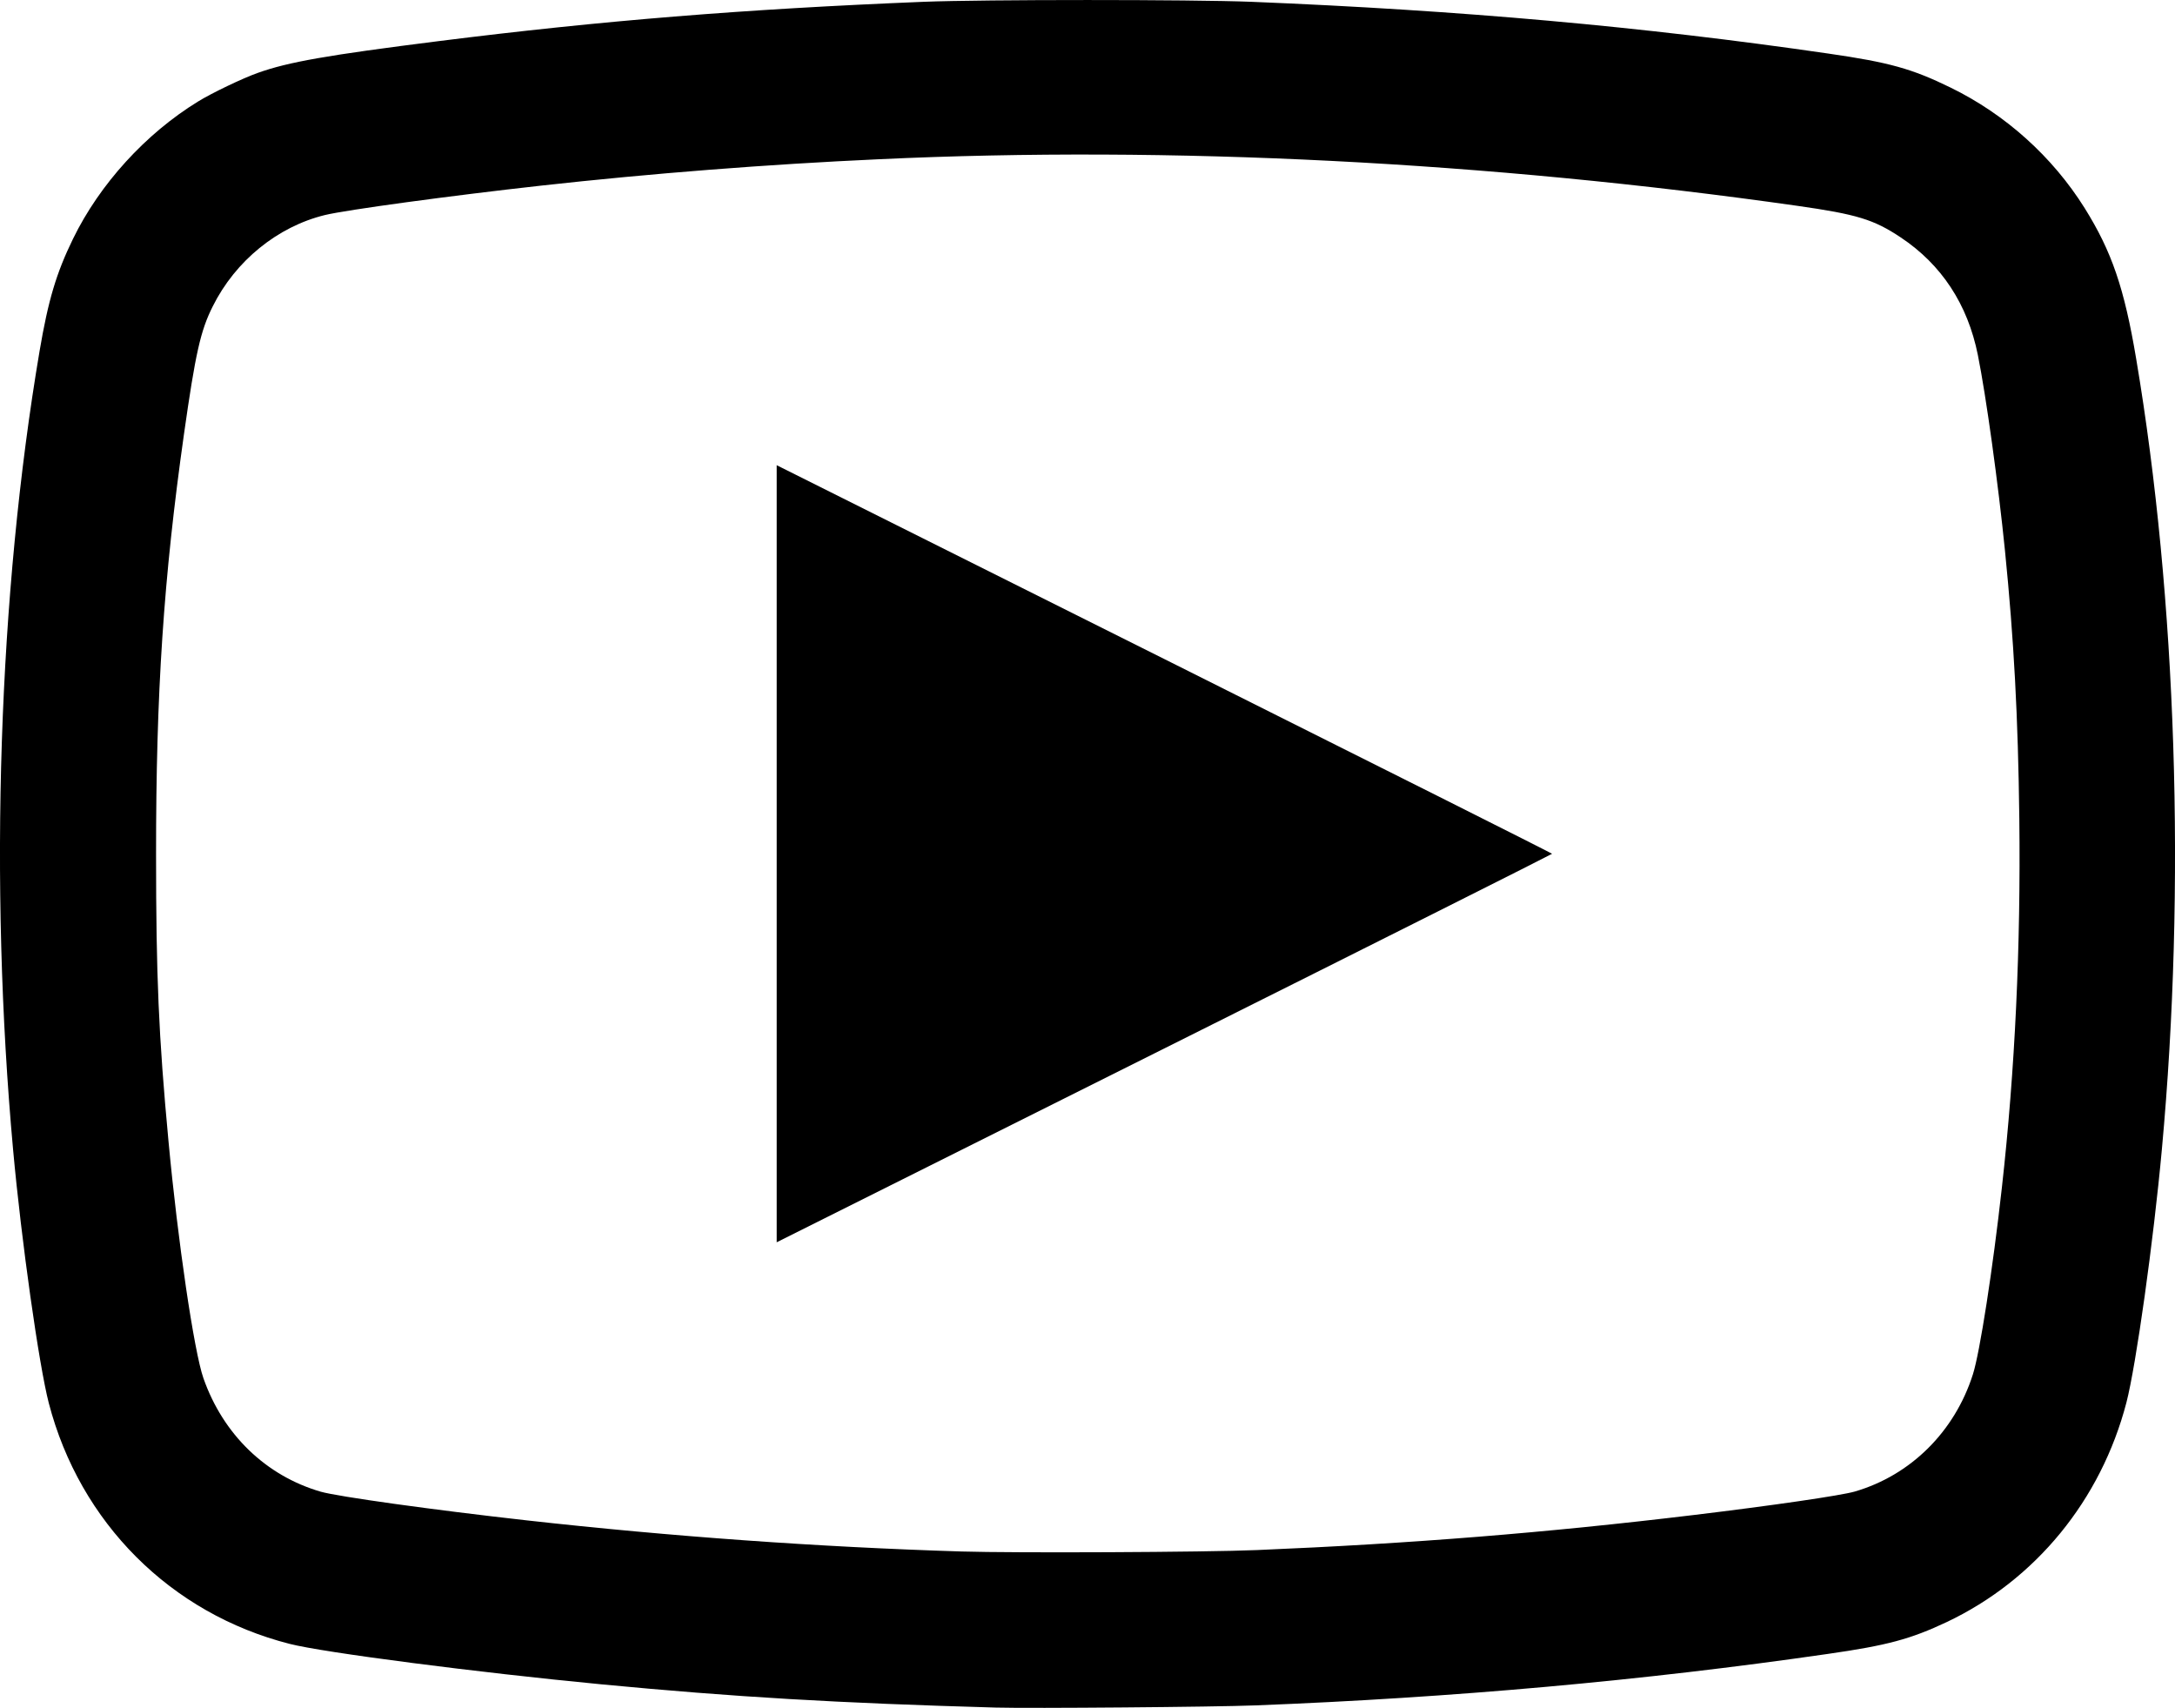
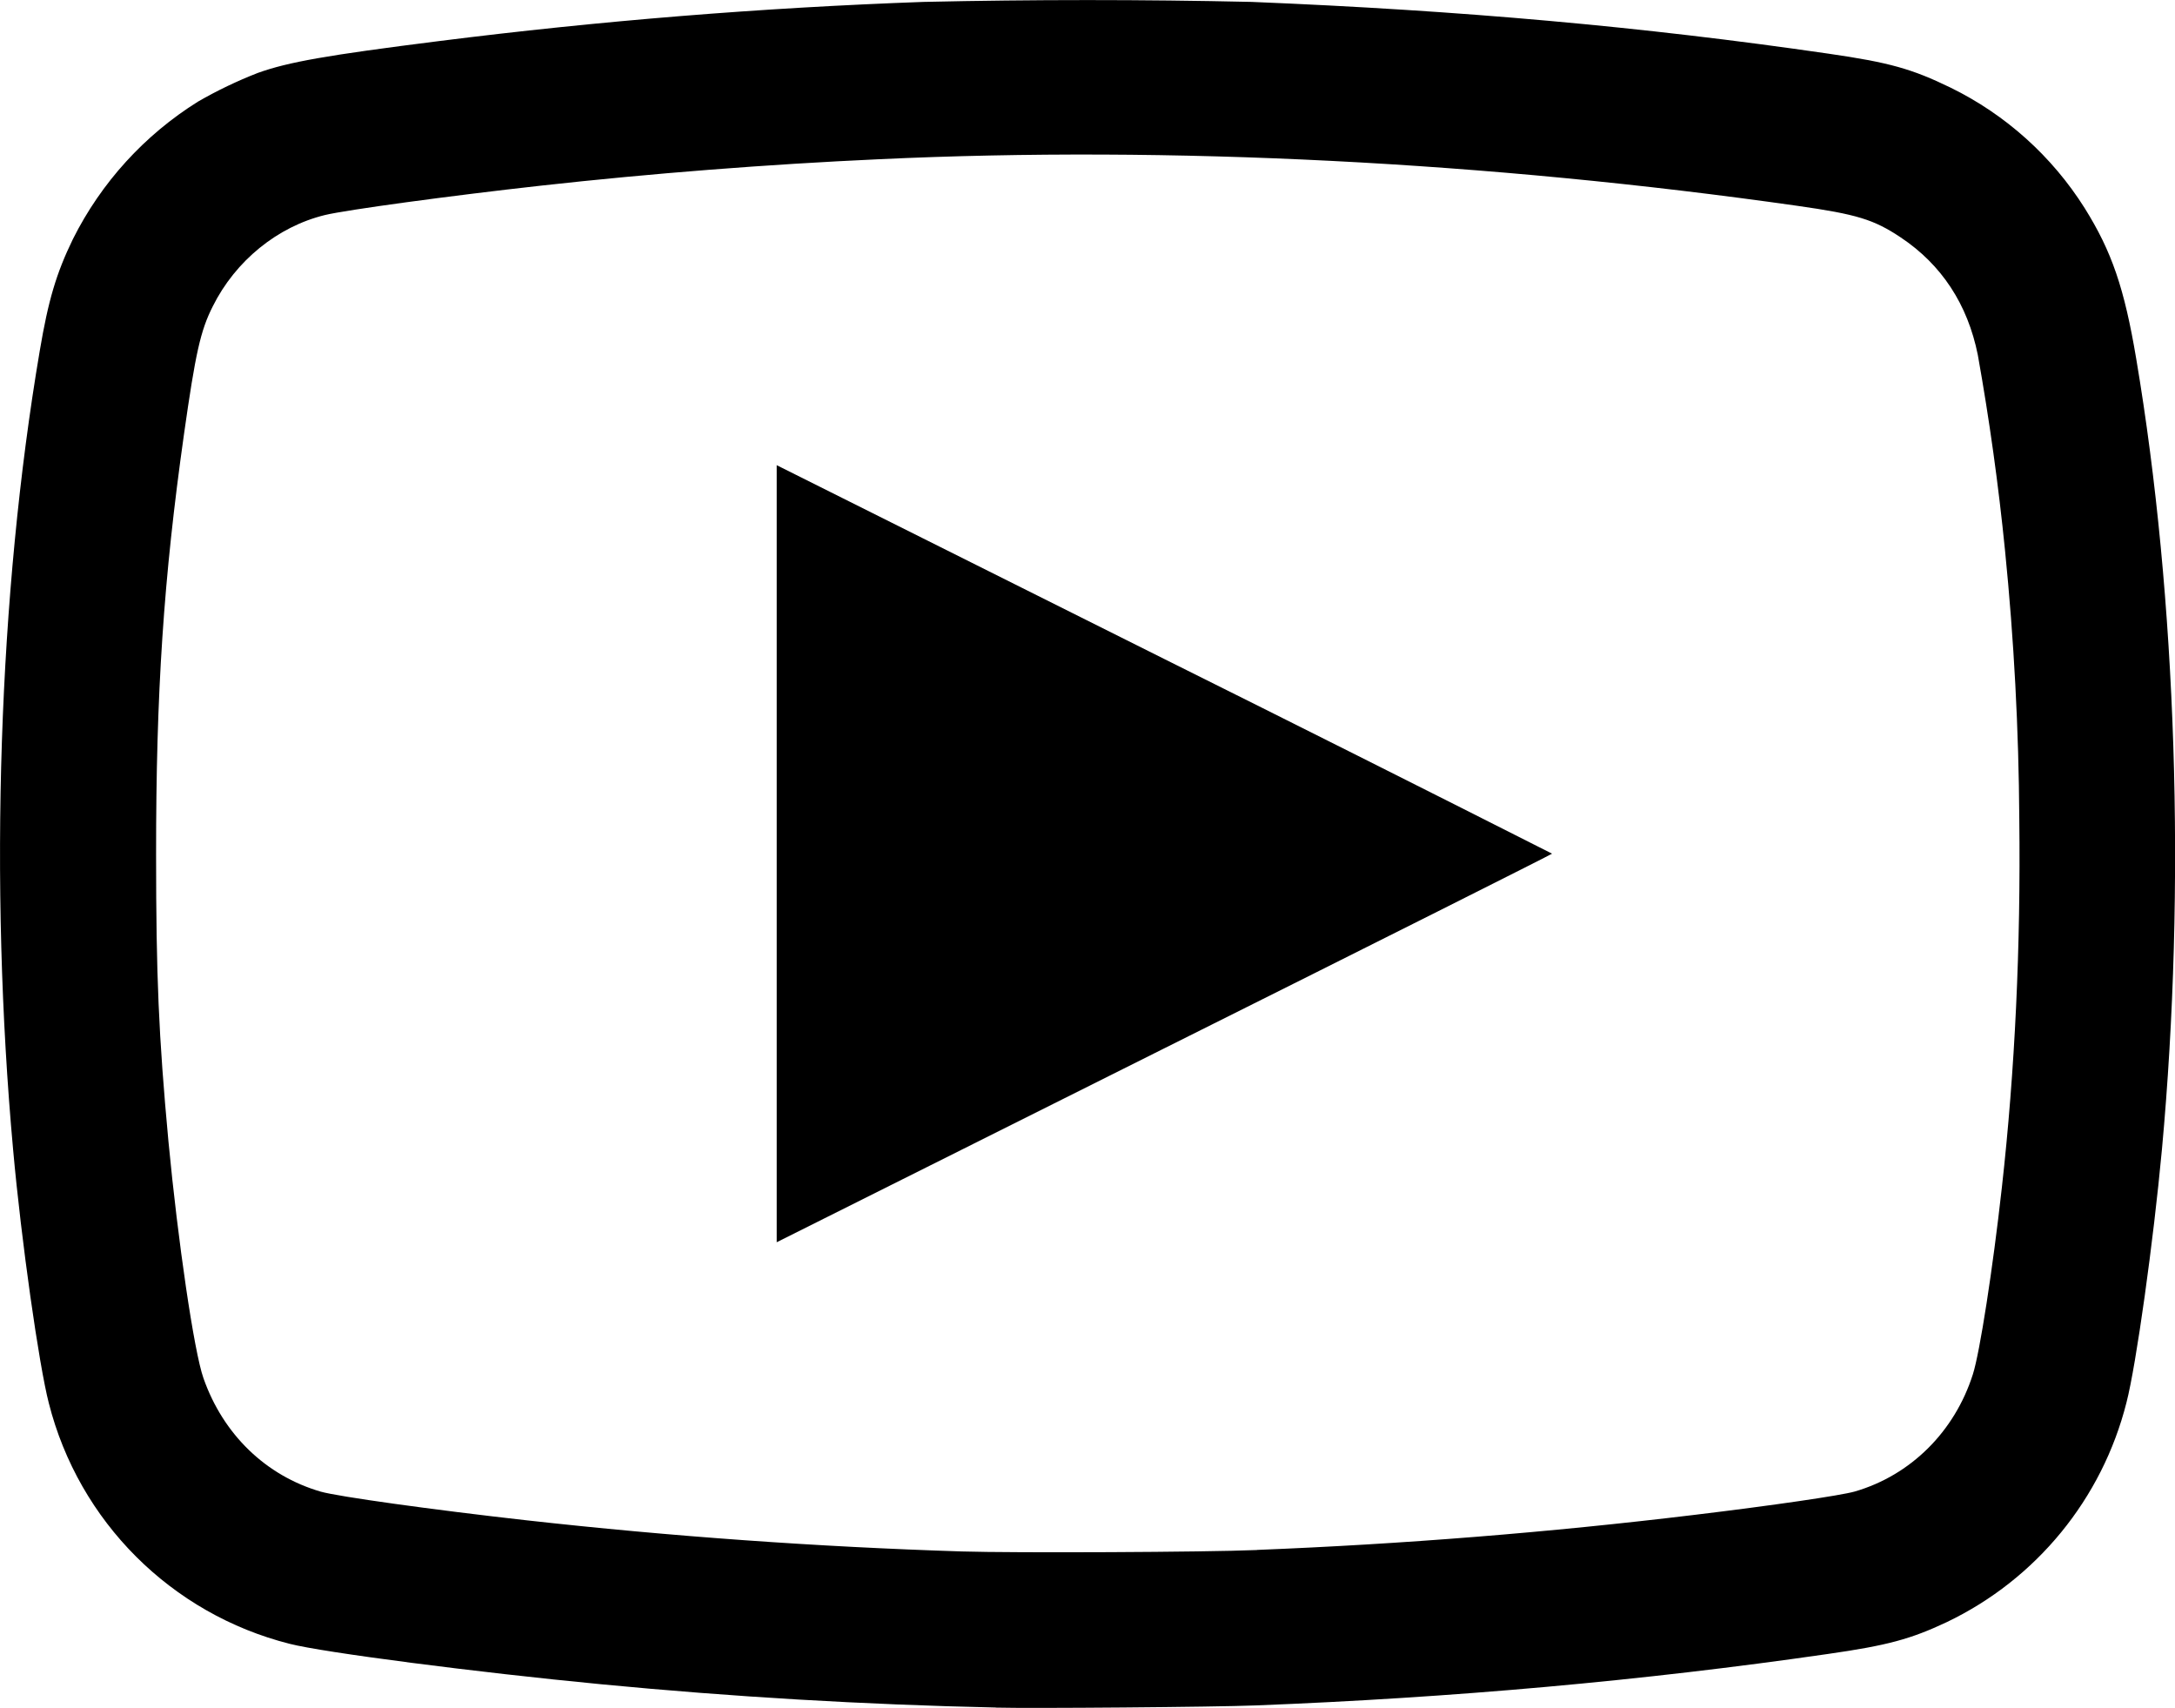
- <svg xmlns="http://www.w3.org/2000/svg" id="svg891" version="1.1" viewBox="0 0 22.912 17.989" height="17.989mm" width="22.912mm">
-   <defs id="defs885" />
-   <path style="fill:#000000;stroke-width:0.016" d="M 10.49,17.986 C 8.828,17.939 7.736,17.875 6.333,17.741 5.028,17.616 3.405,17.406 3.051,17.315 1.799,16.996 0.842,16.039 0.514,14.779 0.41,14.378 0.225,13.067 0.138,12.111 -0.117,9.305 -0.016,6.253 0.417,3.697 0.508,3.162 0.593,2.877 0.769,2.516 1.049,1.941 1.533,1.409 2.085,1.07 2.229,0.981 2.554,0.825 2.715,0.768 3.037,0.653 3.44,0.582 4.622,0.433 6.339,0.217 7.837,0.096 9.729,0.019 10.365,-0.006 12.547,-0.006 13.183,0.019 15.39,0.109 17.298,0.279 19.259,0.564 19.902,0.657 20.14,0.723 20.549,0.923 21.126,1.205 21.622,1.651 21.961,2.193 22.245,2.648 22.378,3.034 22.503,3.779 22.929,6.305 23.028,9.34 22.774,12.103 22.685,13.077 22.502,14.381 22.4,14.774 22.132,15.801 21.443,16.642 20.508,17.085 20.126,17.265 19.882,17.331 19.254,17.421 17.304,17.703 15.307,17.882 13.224,17.963 12.806,17.98 10.844,17.996 10.49,17.986 Z M 13.24,16.327 C 14.867,16.259 16.288,16.145 17.848,15.957 18.671,15.858 19.39,15.753 19.537,15.711 20.127,15.54 20.591,15.08 20.783,14.476 20.856,14.248 20.993,13.366 21.088,12.512 21.227,11.272 21.288,9.968 21.272,8.624 21.259,7.547 21.215,6.739 21.121,5.801 21.05,5.095 20.922,4.169 20.835,3.738 20.728,3.206 20.453,2.787 20.023,2.501 19.74,2.312 19.56,2.257 18.934,2.168 15.673,1.704 12.334,1.534 9.263,1.677 8.079,1.731 6.856,1.827 5.702,1.955 4.739,2.062 3.646,2.211 3.423,2.265 2.924,2.387 2.48,2.747 2.241,3.227 2.112,3.484 2.059,3.721 1.938,4.573 1.723,6.092 1.643,7.292 1.644,9.001 1.644,10.277 1.671,10.911 1.775,12.021 1.873,13.075 2.045,14.238 2.143,14.517 2.351,15.11 2.801,15.544 3.378,15.712 3.56,15.764 4.557,15.903 5.547,16.014 7.069,16.184 8.615,16.295 10.13,16.342 10.689,16.359 12.699,16.35 13.24,16.327 Z M 8.182,8.993 V 4.9 L 12.266,6.942 C 14.513,8.066 16.35,8.988 16.35,8.993 16.35,8.997 14.513,9.92 12.266,11.043 L 8.182,13.085 Z" id="path915" />
+ <svg xmlns="http://www.w3.org/2000/svg" viewBox="0 0 22.912 17.989" height="67.989" width="86.598">
+   <path style="fill:#000;stroke-width:.016" d="M10.49 17.986a56.284 56.284 0 0 1-4.157-.245c-1.305-.125-2.928-.335-3.282-.426A3.503 3.503 0 0 1 .514 14.78c-.104-.401-.29-1.712-.376-2.668-.255-2.806-.154-5.858.28-8.414.09-.535.175-.82.35-1.18A3.615 3.615 0 0 1 2.086 1.07a4.61 4.61 0 0 1 .63-.302C3.037.653 3.44.582 4.622.433A57.126 57.126 0 0 1 9.73.02a77.27 77.27 0 0 1 3.454 0c2.207.09 4.115.26 6.076.545.643.093.881.16 1.29.359a3.477 3.477 0 0 1 1.412 1.27c.284.455.417.841.542 1.586.426 2.526.525 5.561.271 8.324-.09.974-.272 2.278-.374 2.67a3.518 3.518 0 0 1-1.892 2.312c-.382.18-.626.246-1.254.336-1.95.282-3.947.461-6.03.542-.418.017-2.38.033-2.734.023zm2.75-1.66a57.374 57.374 0 0 0 4.608-.369c.823-.099 1.542-.204 1.69-.246.59-.171 1.053-.631 1.245-1.235.073-.228.21-1.11.305-1.964.139-1.24.2-2.544.184-3.888a30.101 30.101 0 0 0-.15-2.823 26.9 26.9 0 0 0-.287-2.063c-.107-.532-.382-.951-.812-1.237-.283-.189-.463-.244-1.089-.333-3.26-.464-6.6-.634-9.671-.491-1.184.054-2.407.15-3.56.278-.964.107-2.057.256-2.28.31-.5.122-.943.482-1.182.962-.13.257-.182.494-.303 1.346-.215 1.52-.295 2.72-.294 4.428 0 1.276.027 1.91.13 3.02.1 1.054.27 2.217.369 2.496.208.593.658 1.027 1.235 1.195.182.052 1.179.191 2.169.302 1.522.17 3.068.28 4.583.328.559.017 2.57.008 3.11-.015zM8.182 8.994V4.9l4.084 2.042a715.365 715.365 0 0 1 4.084 2.05c0 .005-1.837.928-4.084 2.05l-4.084 2.043z" />
</svg>
